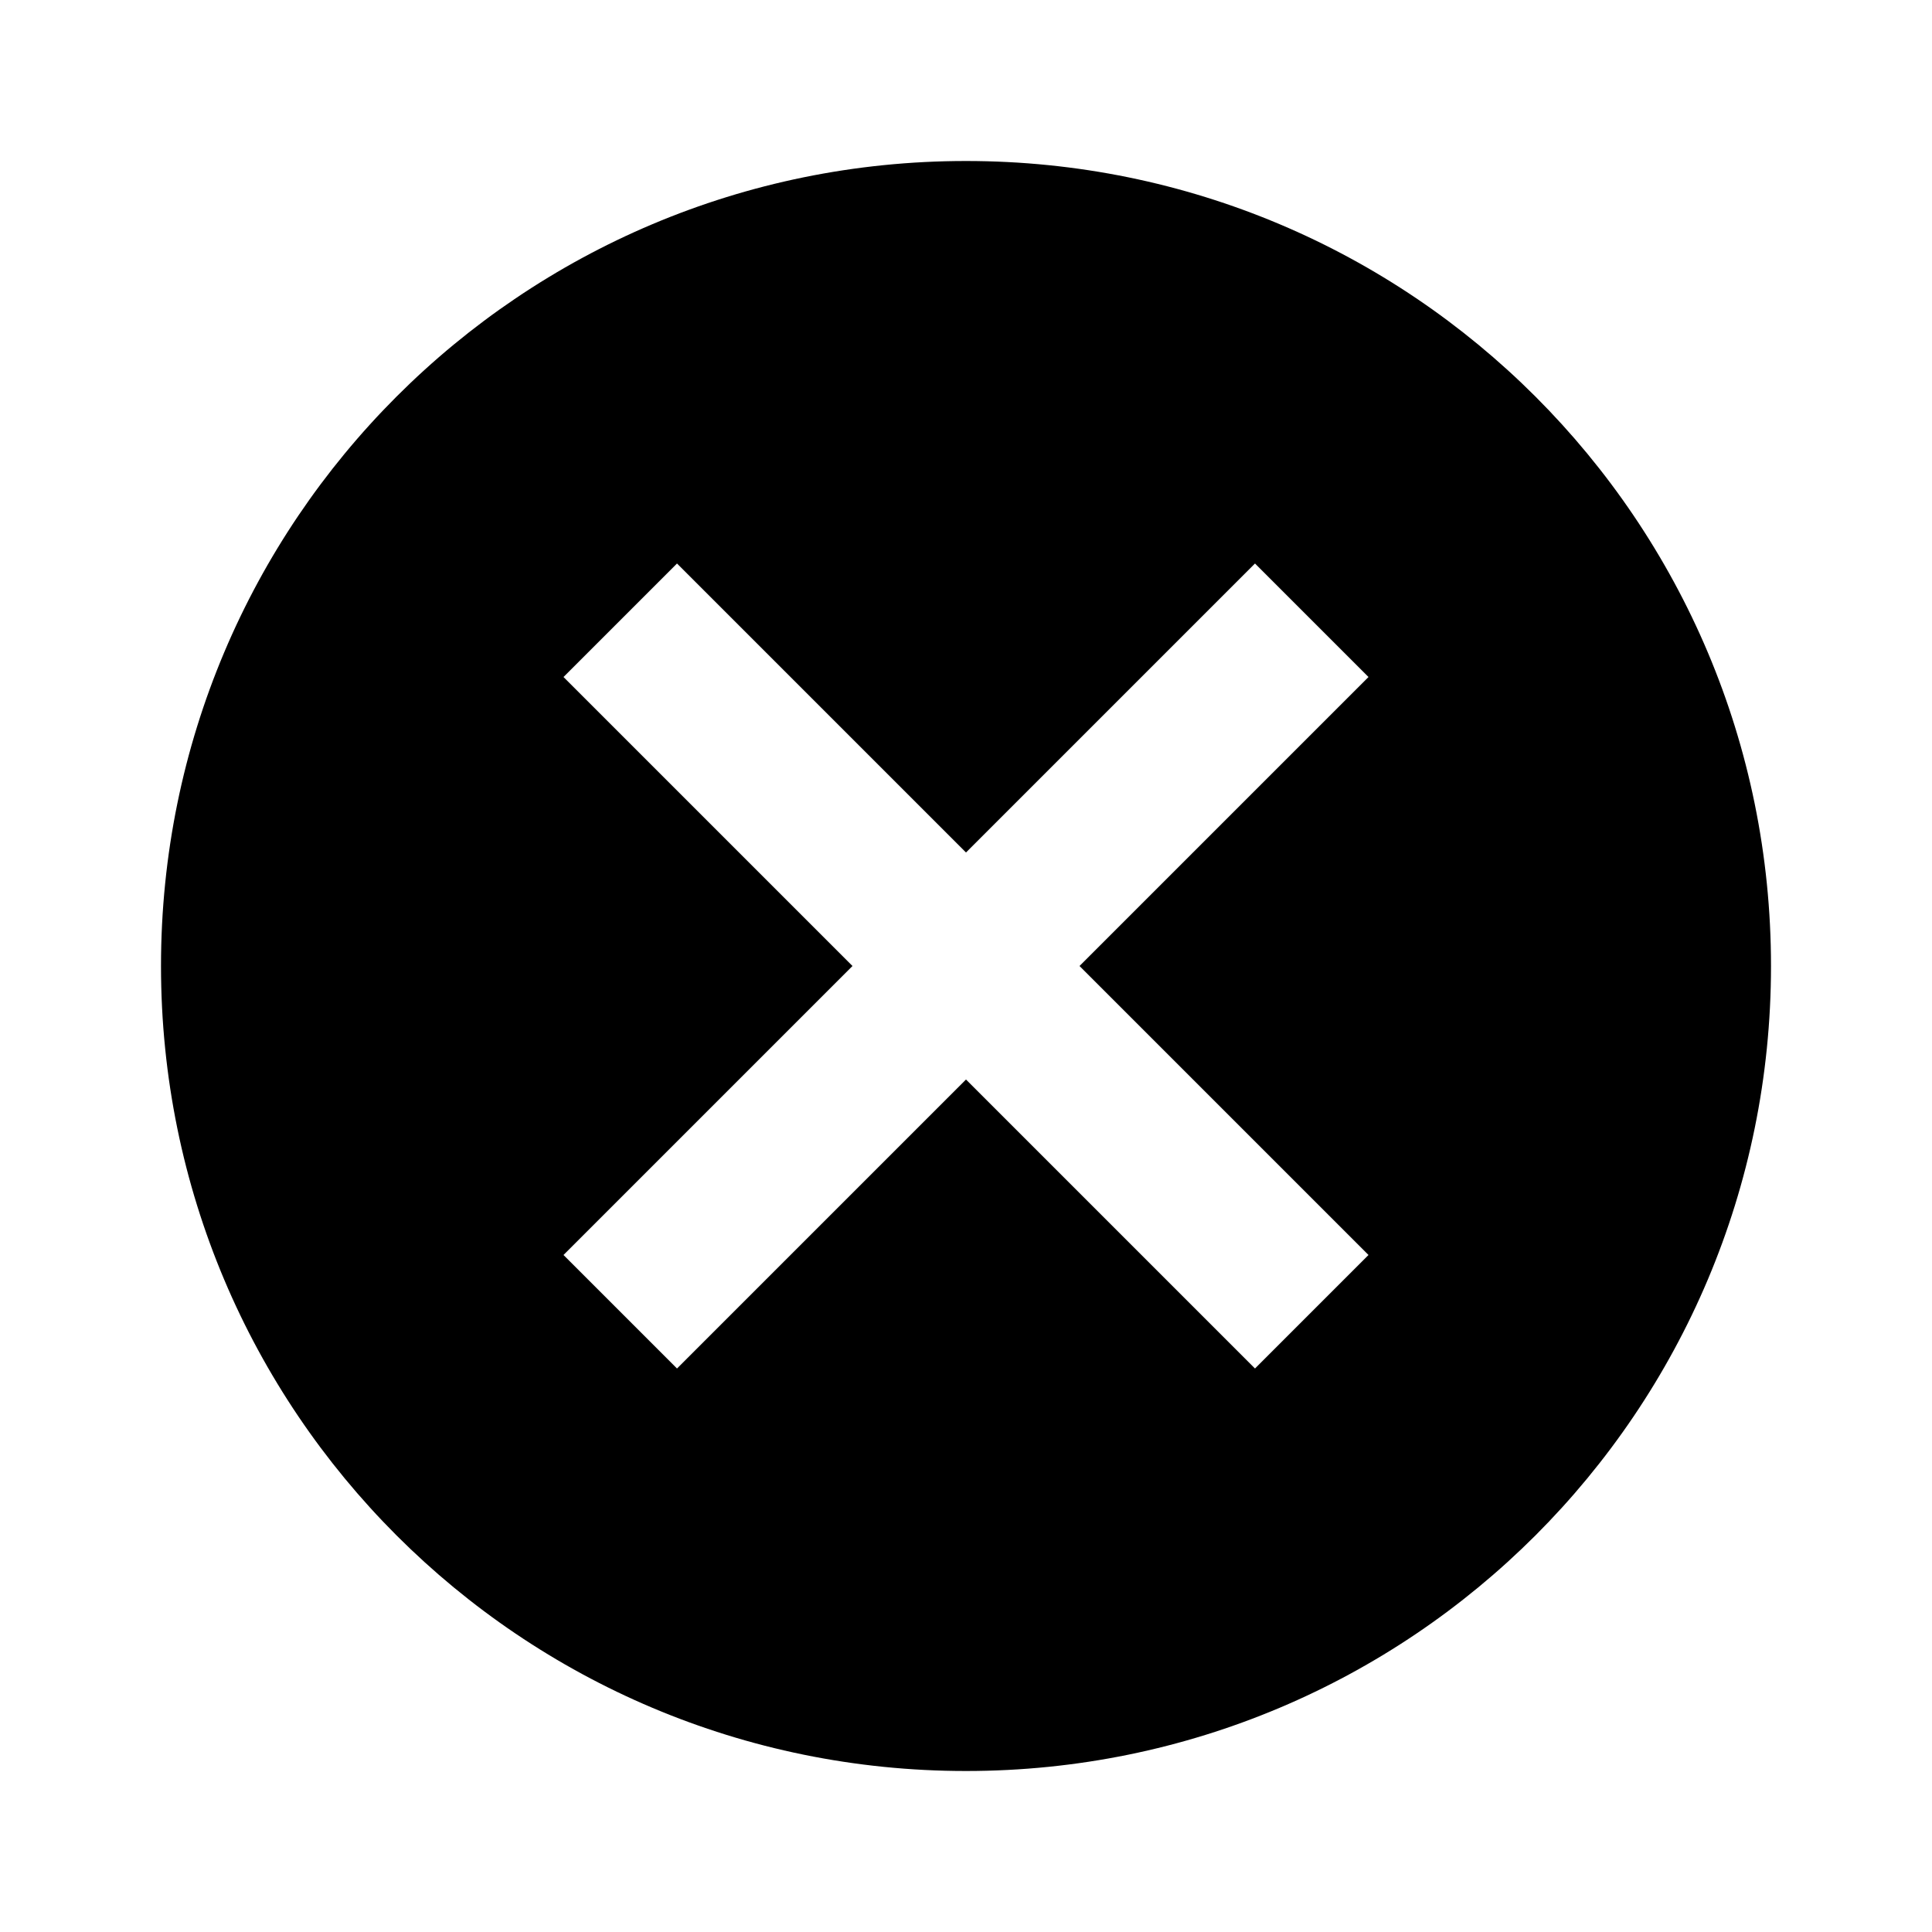
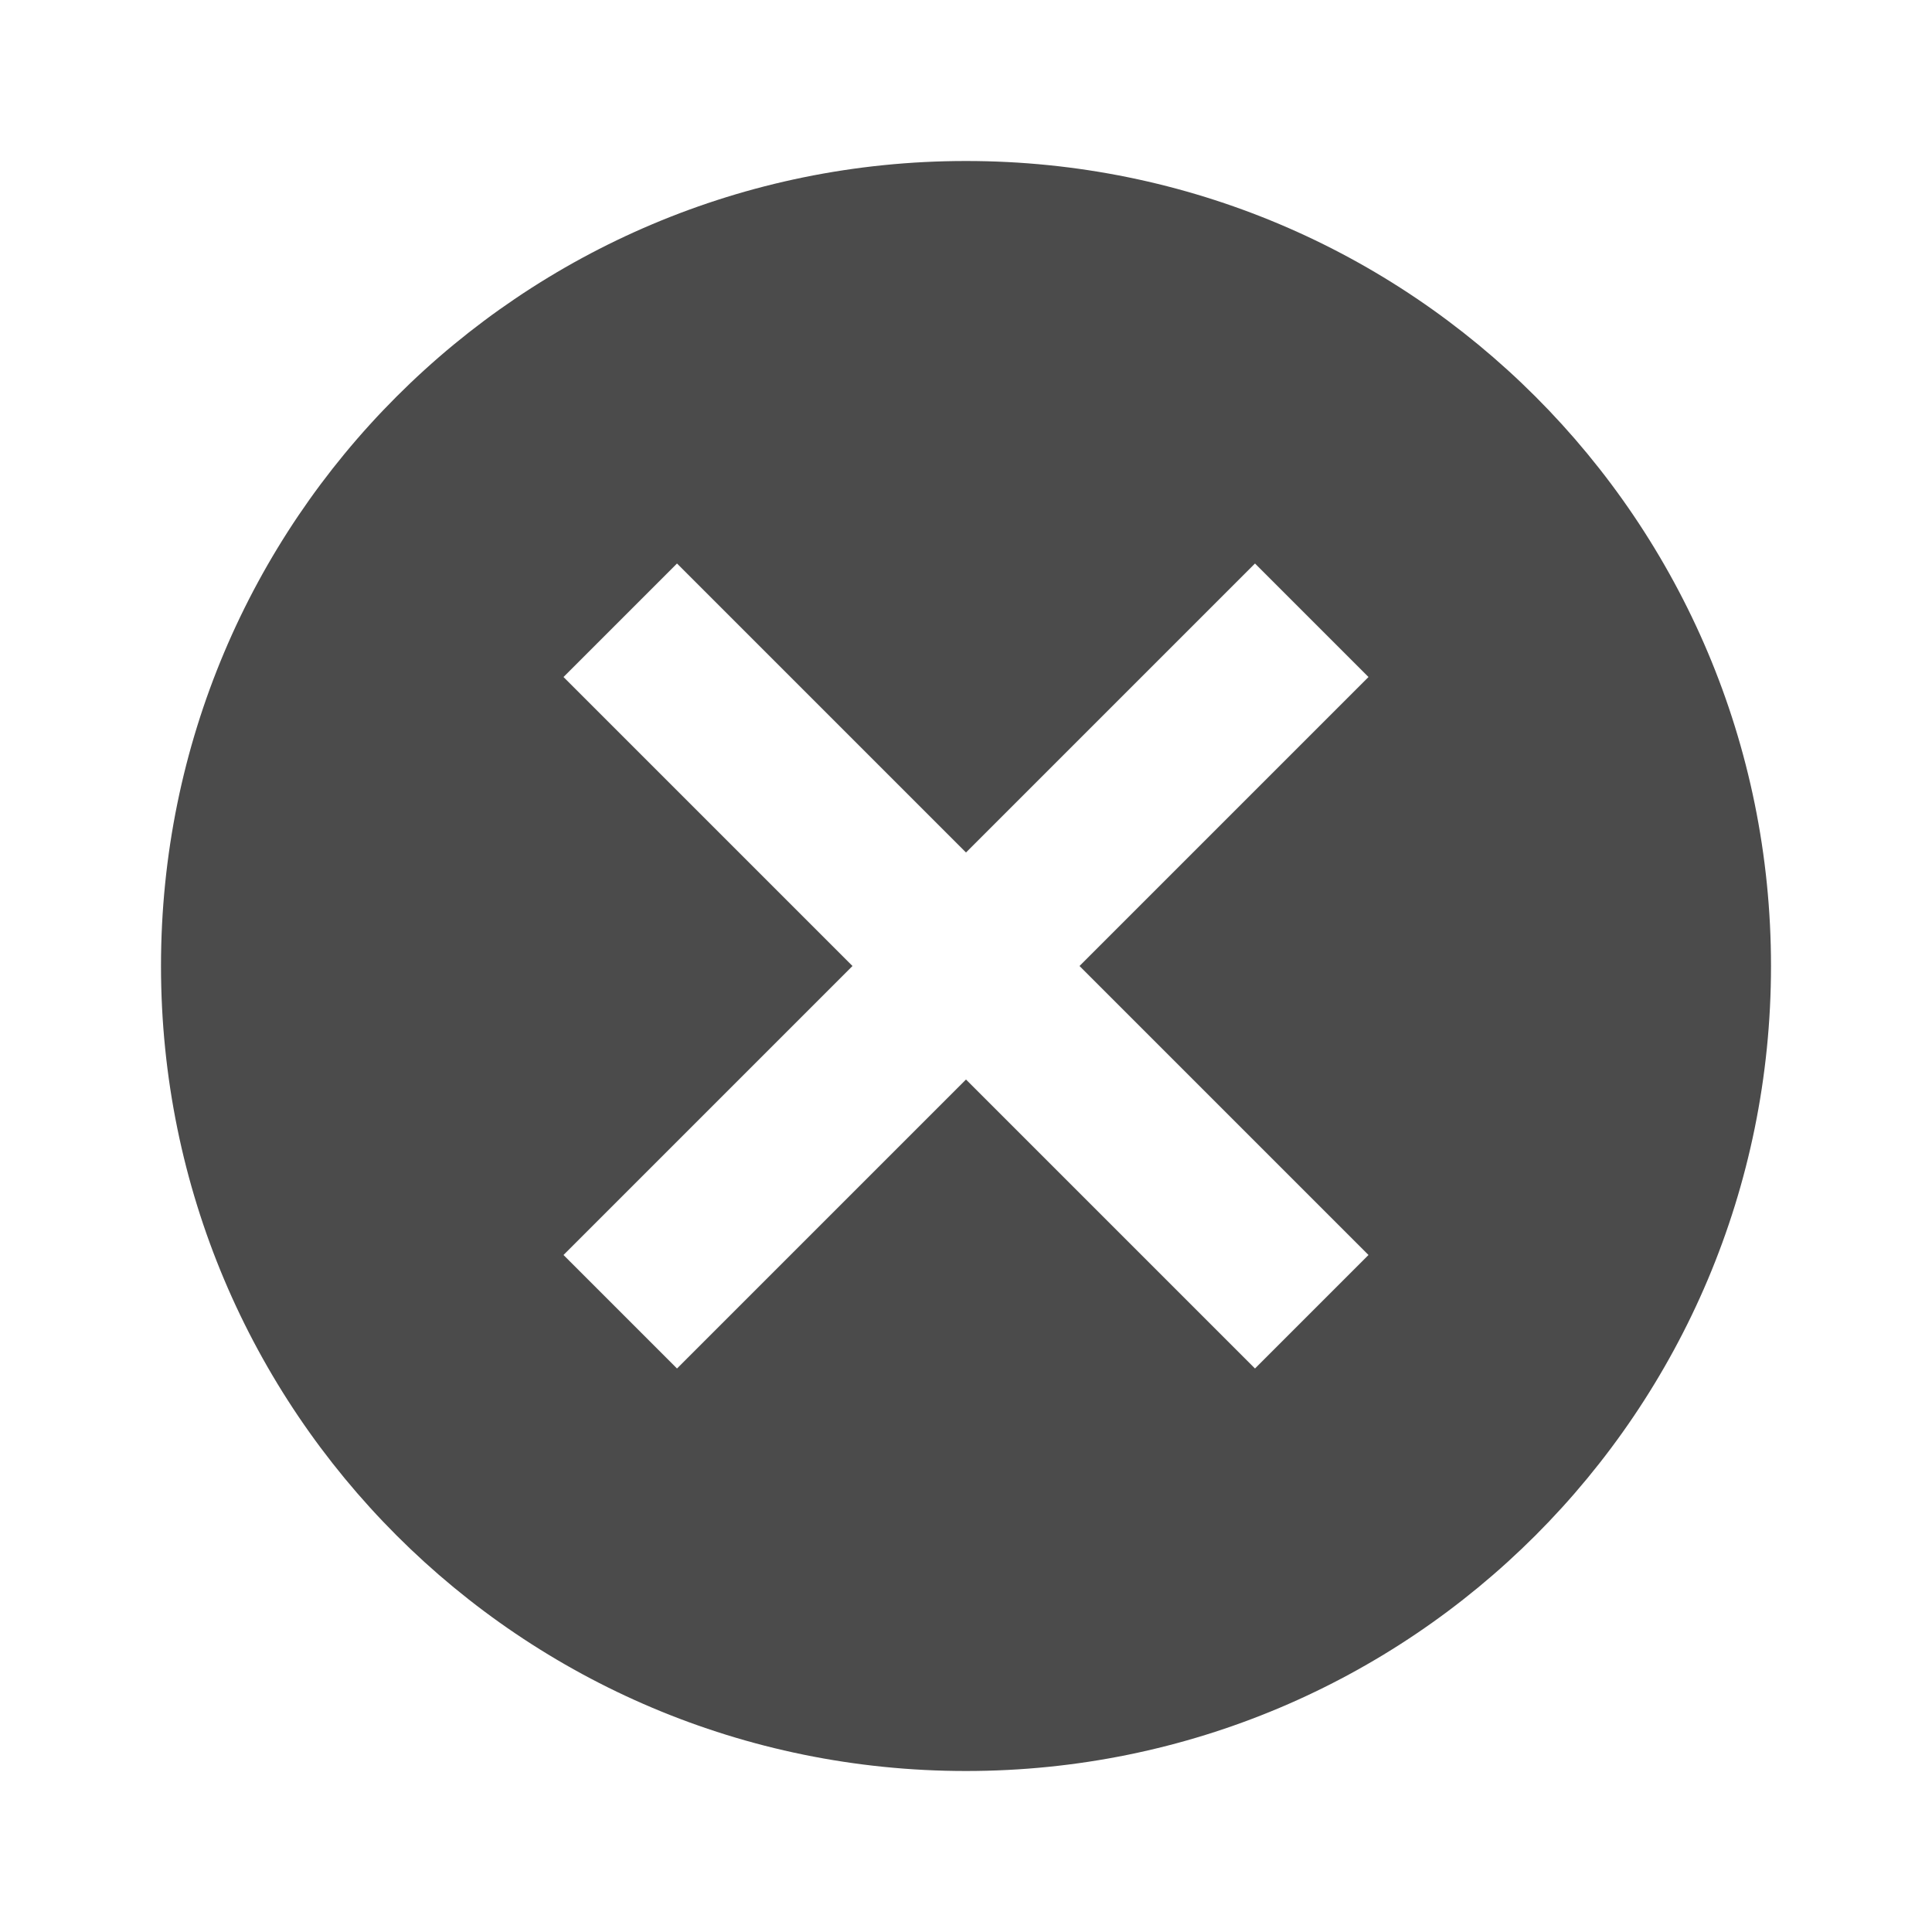
<svg xmlns="http://www.w3.org/2000/svg" viewBox="0 0 24 24" width="48px" height="48px">
-   <path d="M12,2C6.47,2,2,6.47,2,12s4.47,10,10,10s10-4.47,10-10S17.53,2,12,2z M17,15.59L15.59,17L12,13.41L8.41,17L7,15.59 L10.59,12L7,8.41L8.41,7L12,10.59L15.59,7L17,8.41L13.41,12L17,15.59z" />
+   <path fill="#4B4B4B" d="M12,2C6.47,2,2,6.47,2,12s4.47,10,10,10s10-4.47,10-10S17.53,2,12,2z M17,15.59L15.59,17L12,13.41L8.41,17L7,15.59 L10.59,12L7,8.41L8.41,7L12,10.59L15.59,7L17,8.41L13.41,12L17,15.59z" />
</svg>
